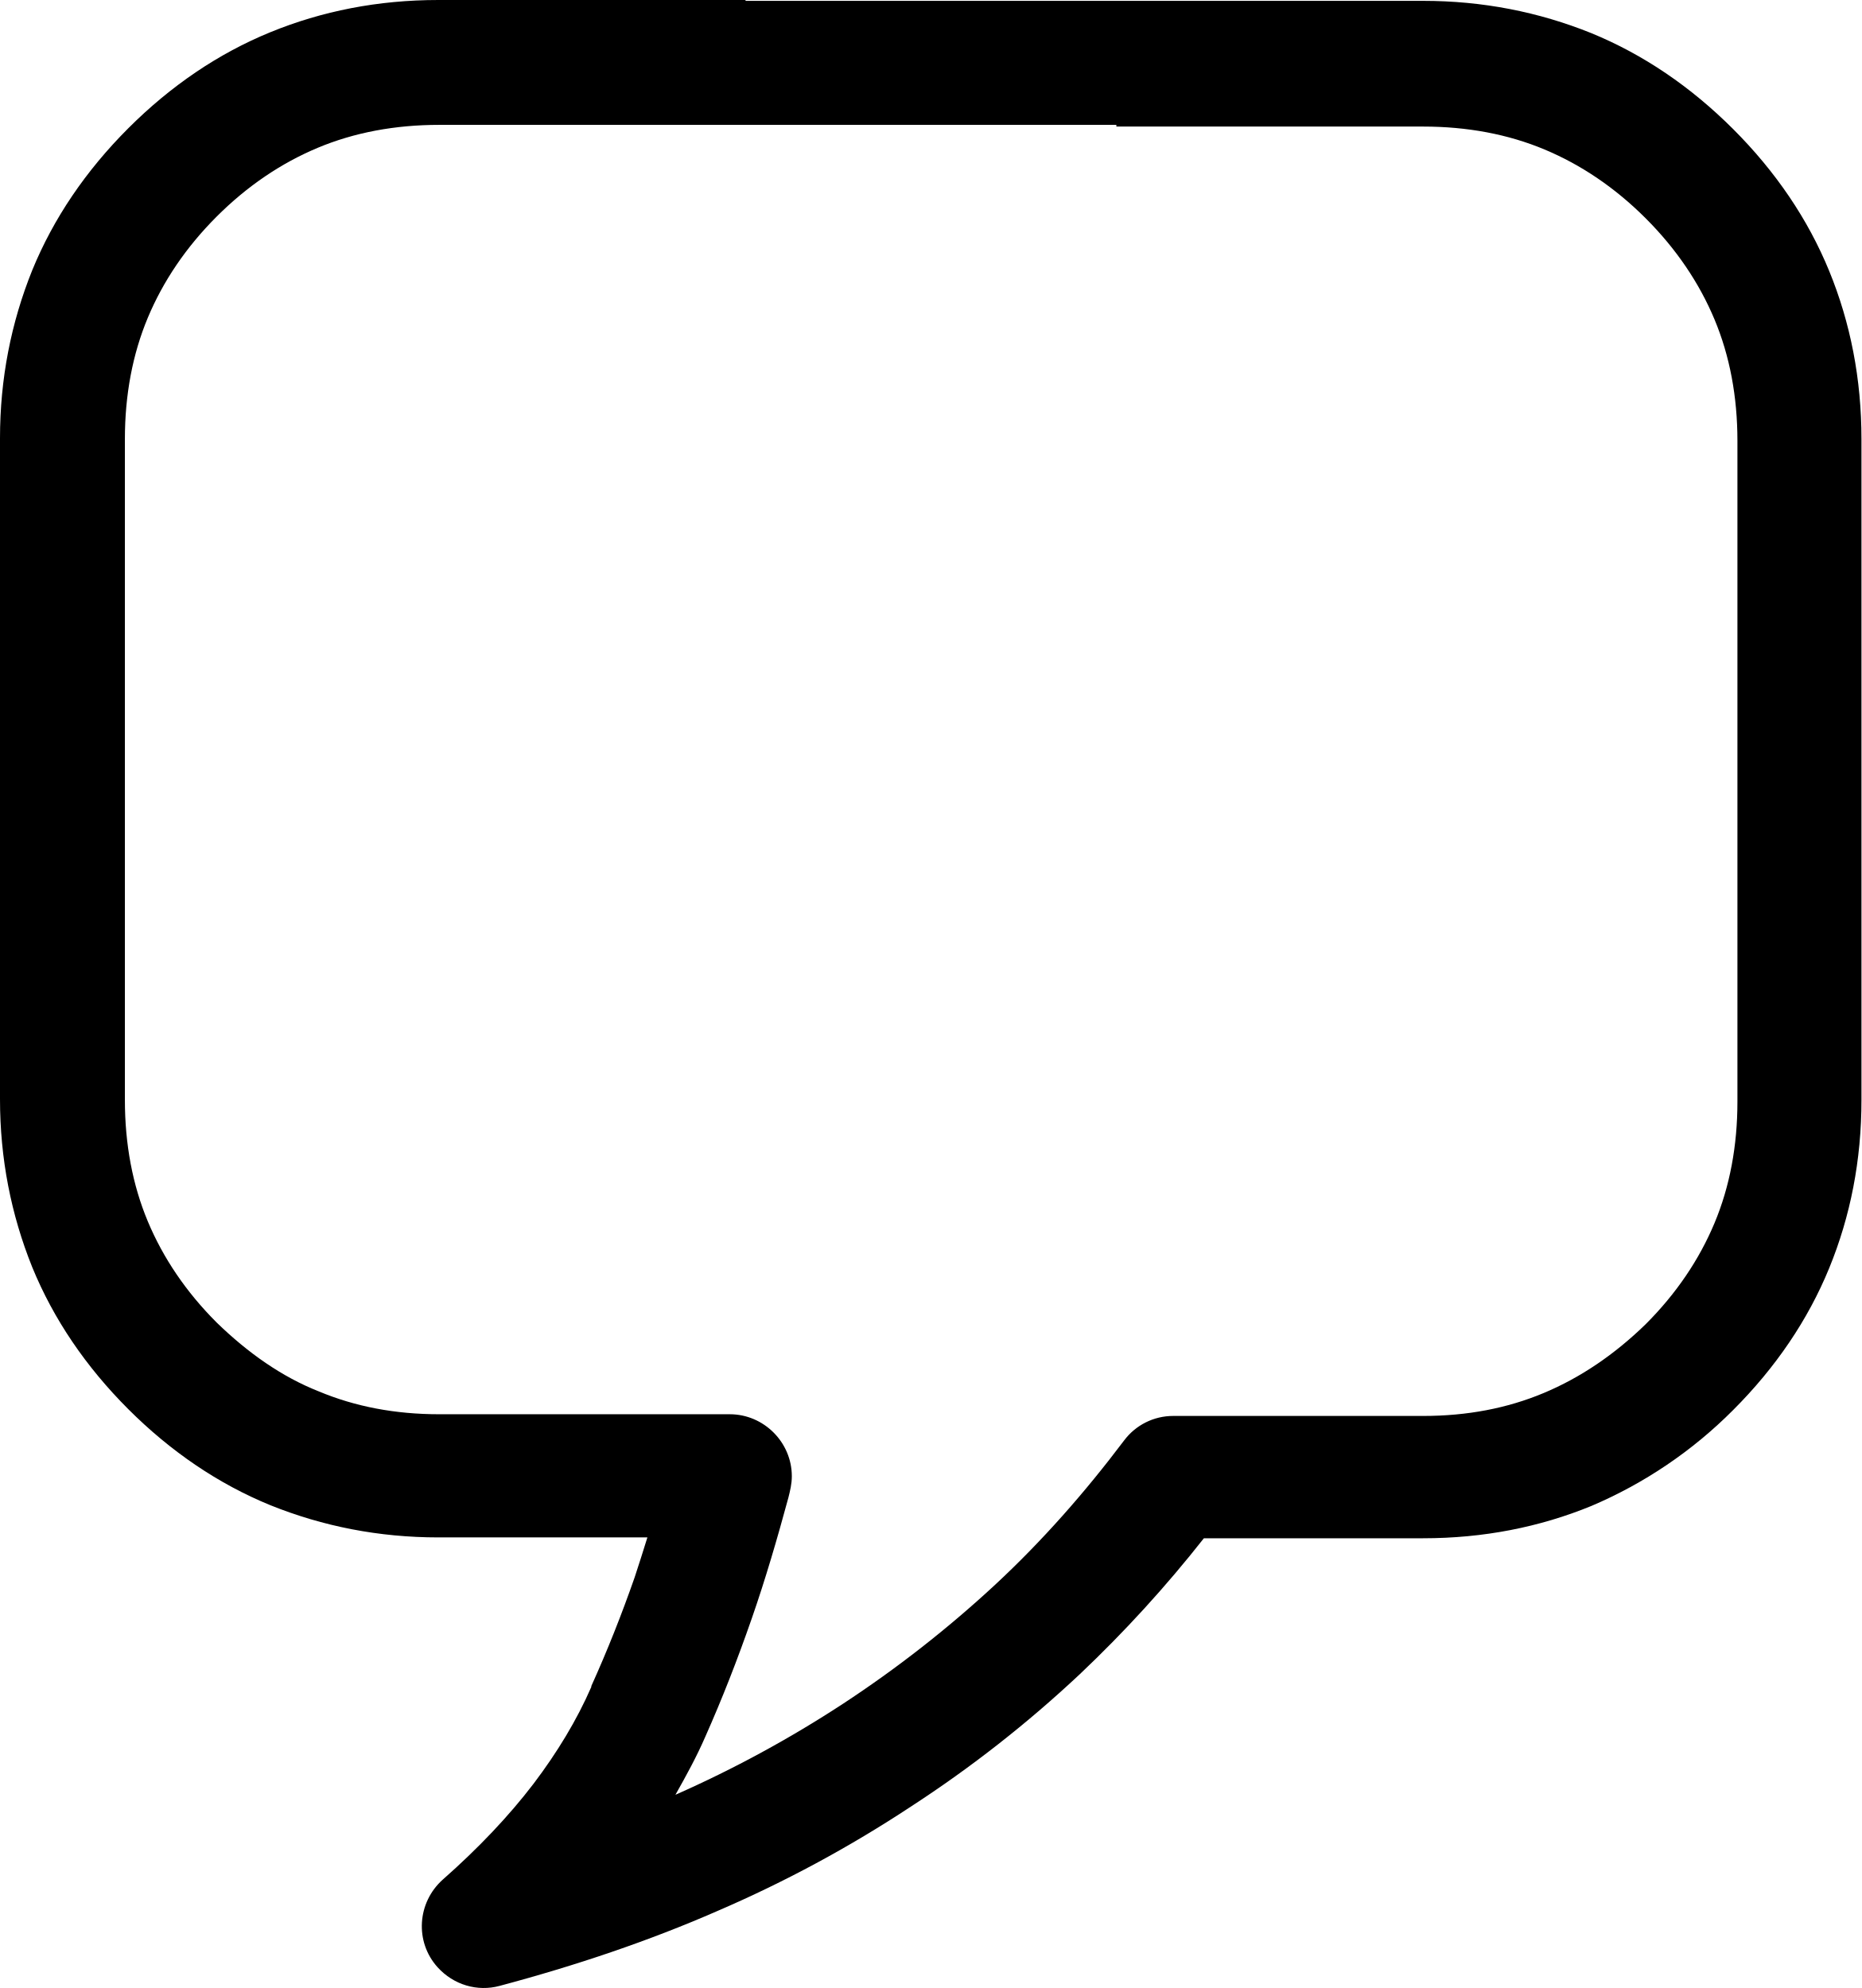
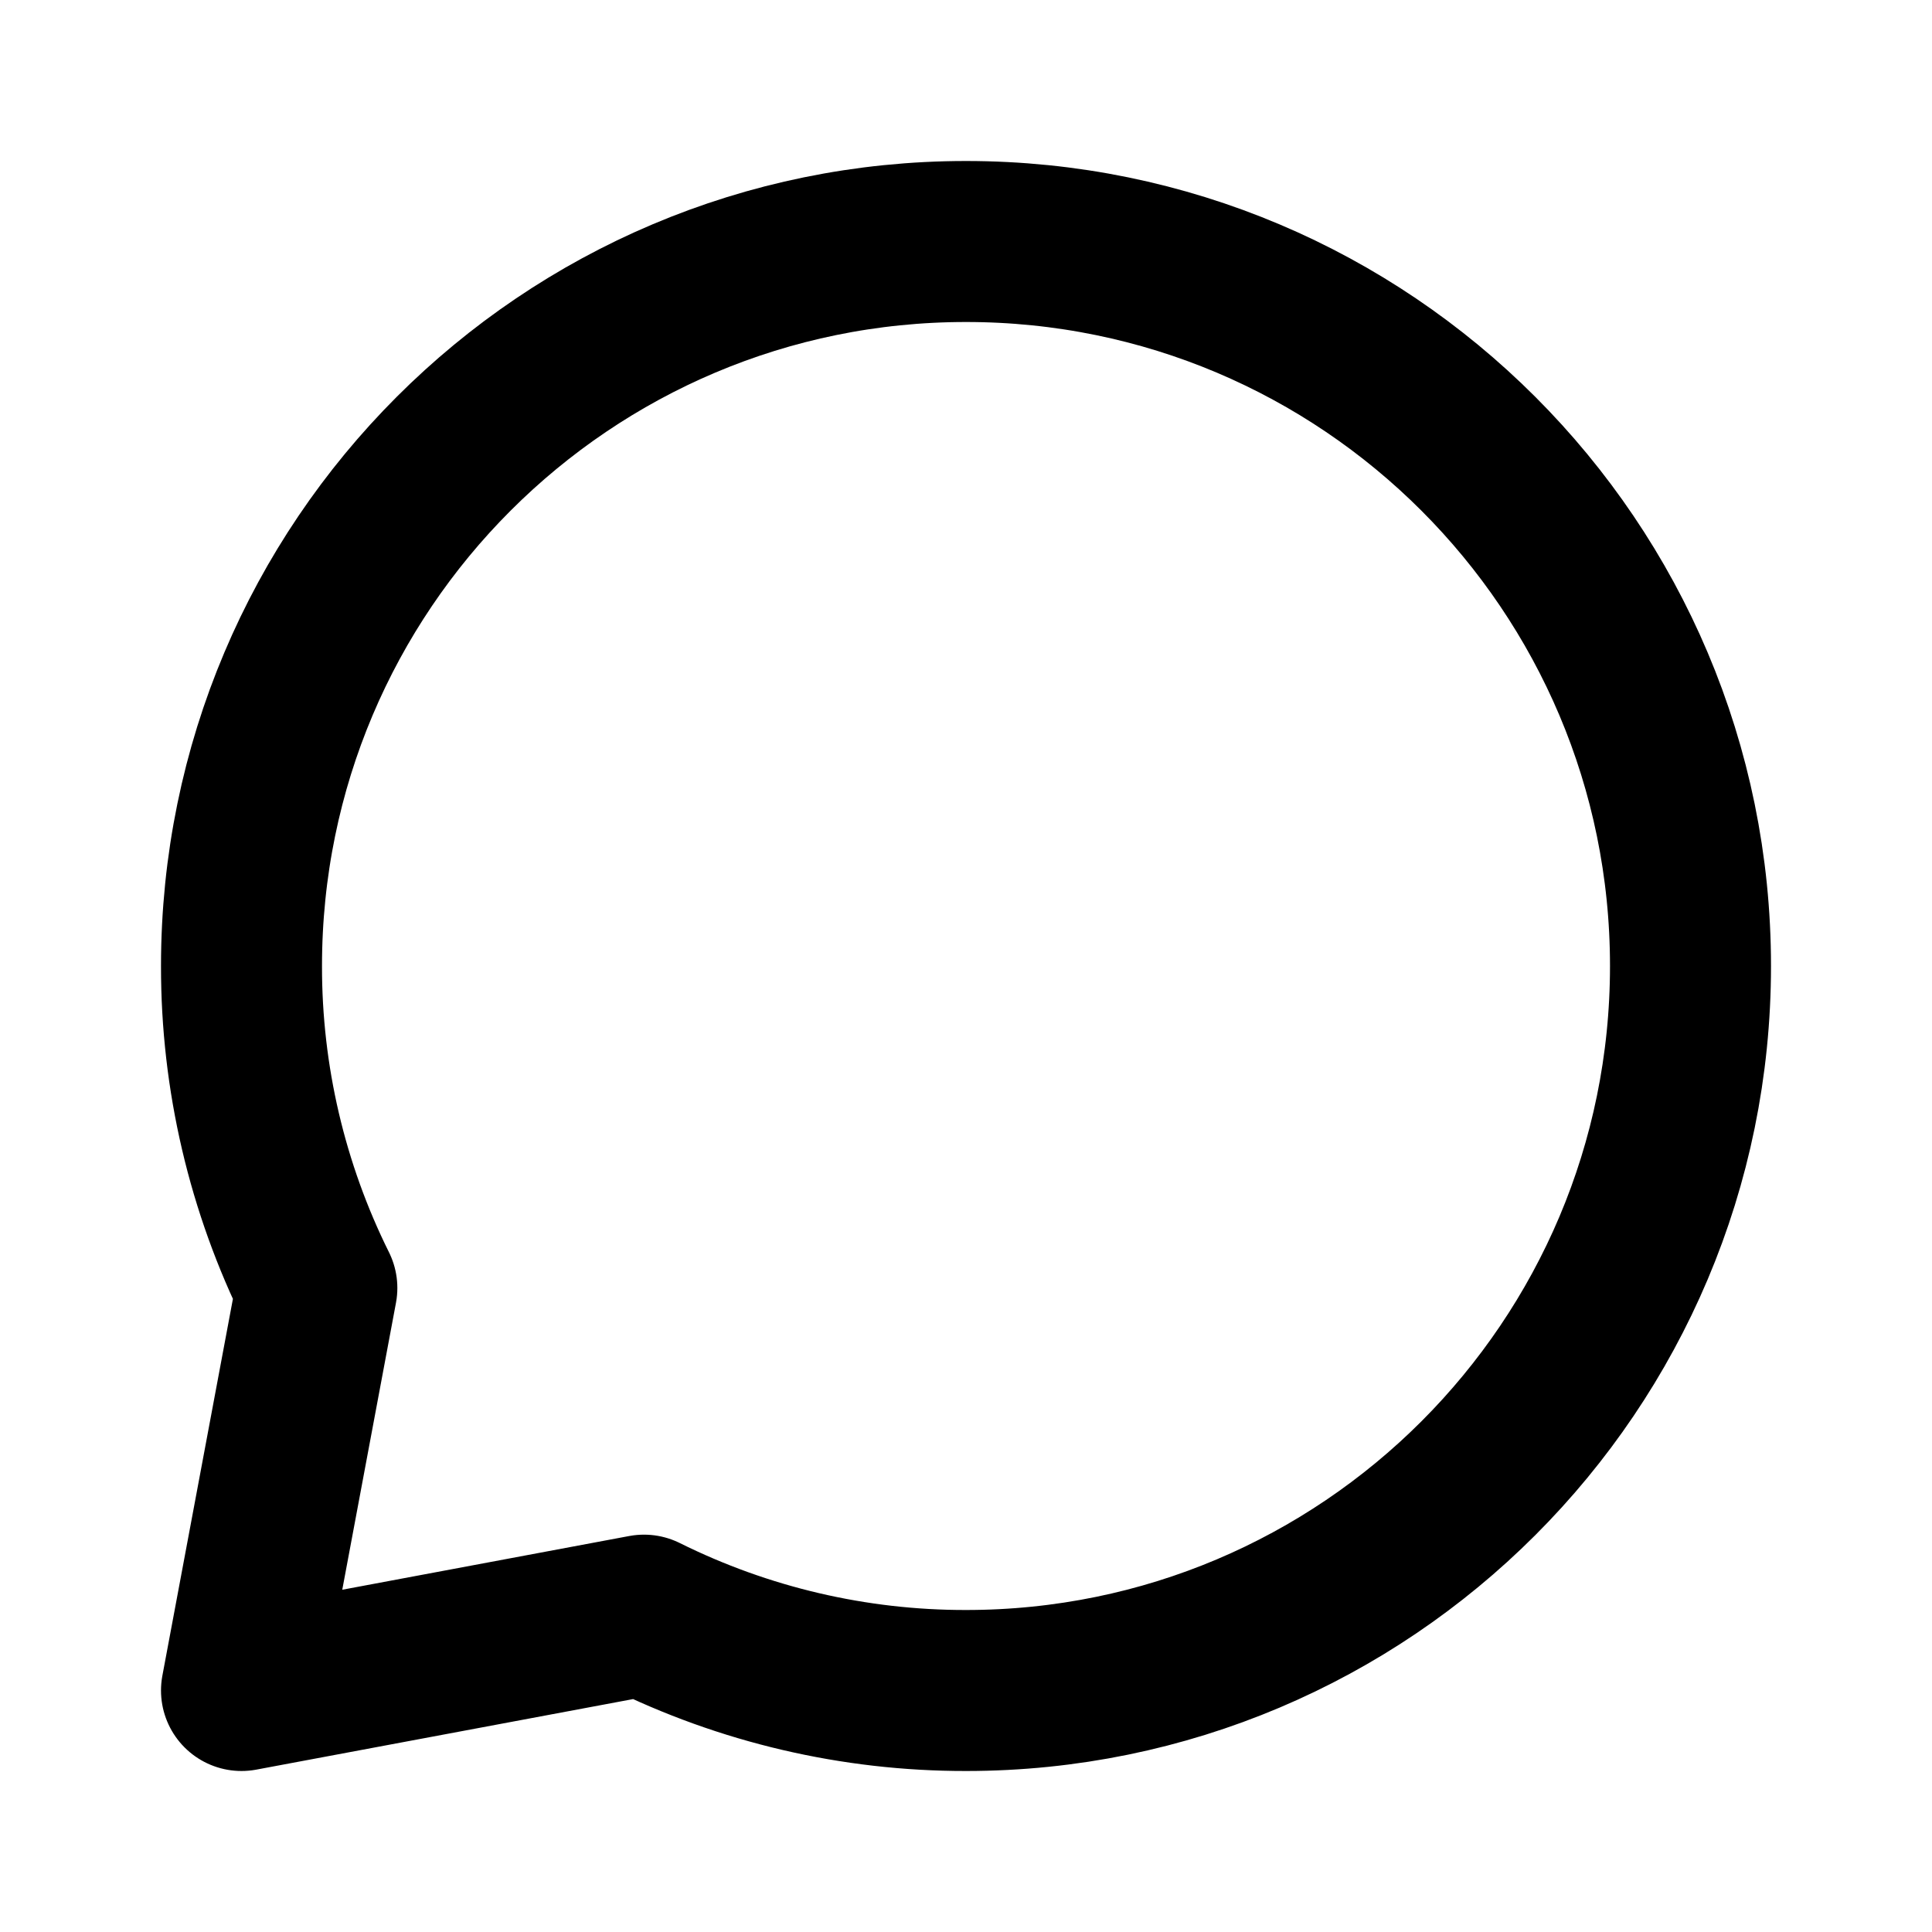
- <svg xmlns="http://www.w3.org/2000/svg" id="Layer_1" data-name="Layer 1" viewBox="0 0 2191 2340.48">
-   <path d="M1313,146H516c-52,0-100,9-143,27s-83,45-119,81-63,76-81,119-27,91-27,143v778c0,52,9,100,27,143s45,83,81,119c37,36,77,64,120,81,43,18,90,27,142,27H858c40,0,73,33,73,73,0,9-2,17-4,25-13,48-27,96-43,142-17,49-35,95-55,140-10,23-22,45-35,68a1374.77,1374.77,0,0,0,197-107,1364.84,1364.84,0,0,0,179-140c56-52,106-109,152-170a72,72,0,0,1,58-29h294c52,0,99-9,142-27s83-45,120-81c36-36,63-76,81-119s27-91,27-143V518c0-52-9-100-27-143s-45-83-81-119-76-63-119-81-91-27-143-27H1313ZM877,0h797c70,0,136,13,198,38,61,25,117,63,167,113s88,106,113,167,38,127,38,198v778c0,71-13,137-38,198s-63,117-113,167a525.17,525.17,0,0,1-167,113c-61,25-127,38-198,38H1416a1482.44,1482.44,0,0,1-146,160,1424,1424,0,0,1-199,156,1464,1464,0,0,1-228,123c-80,35-166,64-256,88-26,7-54-1-73-22-27-30-24-76,6-103,42-37,78-75,107-113,28-37,51-75,68-114v-1c19-42,36-85,51-128,5-15,10-31,15-47H515c-70,0-136-13-198-38-61-25-117-63-167-113S62,1552,37,1491c-25-62-38-128-38-198V515c0-70,13-136,38-198,25-61,63-117,113-167S256,62,317,37,444-1,515-1H876Z" transform="translate(1 1)" />
+ <svg xmlns="http://www.w3.org/2000/svg" width="24" height="24" viewBox="0 0 24 24" fill="none" stroke="currentColor" stroke-width="2" stroke-linecap="round" stroke-linejoin="round" class="devfont devfont-chat-circle">
+   <path d="M12 21a9 9 0 1 0-9-9 8.96 8.96 0 0 0 .936 4L3 21l5-.936A8.962 8.962 0 0 0 12 21z" />
</svg>
